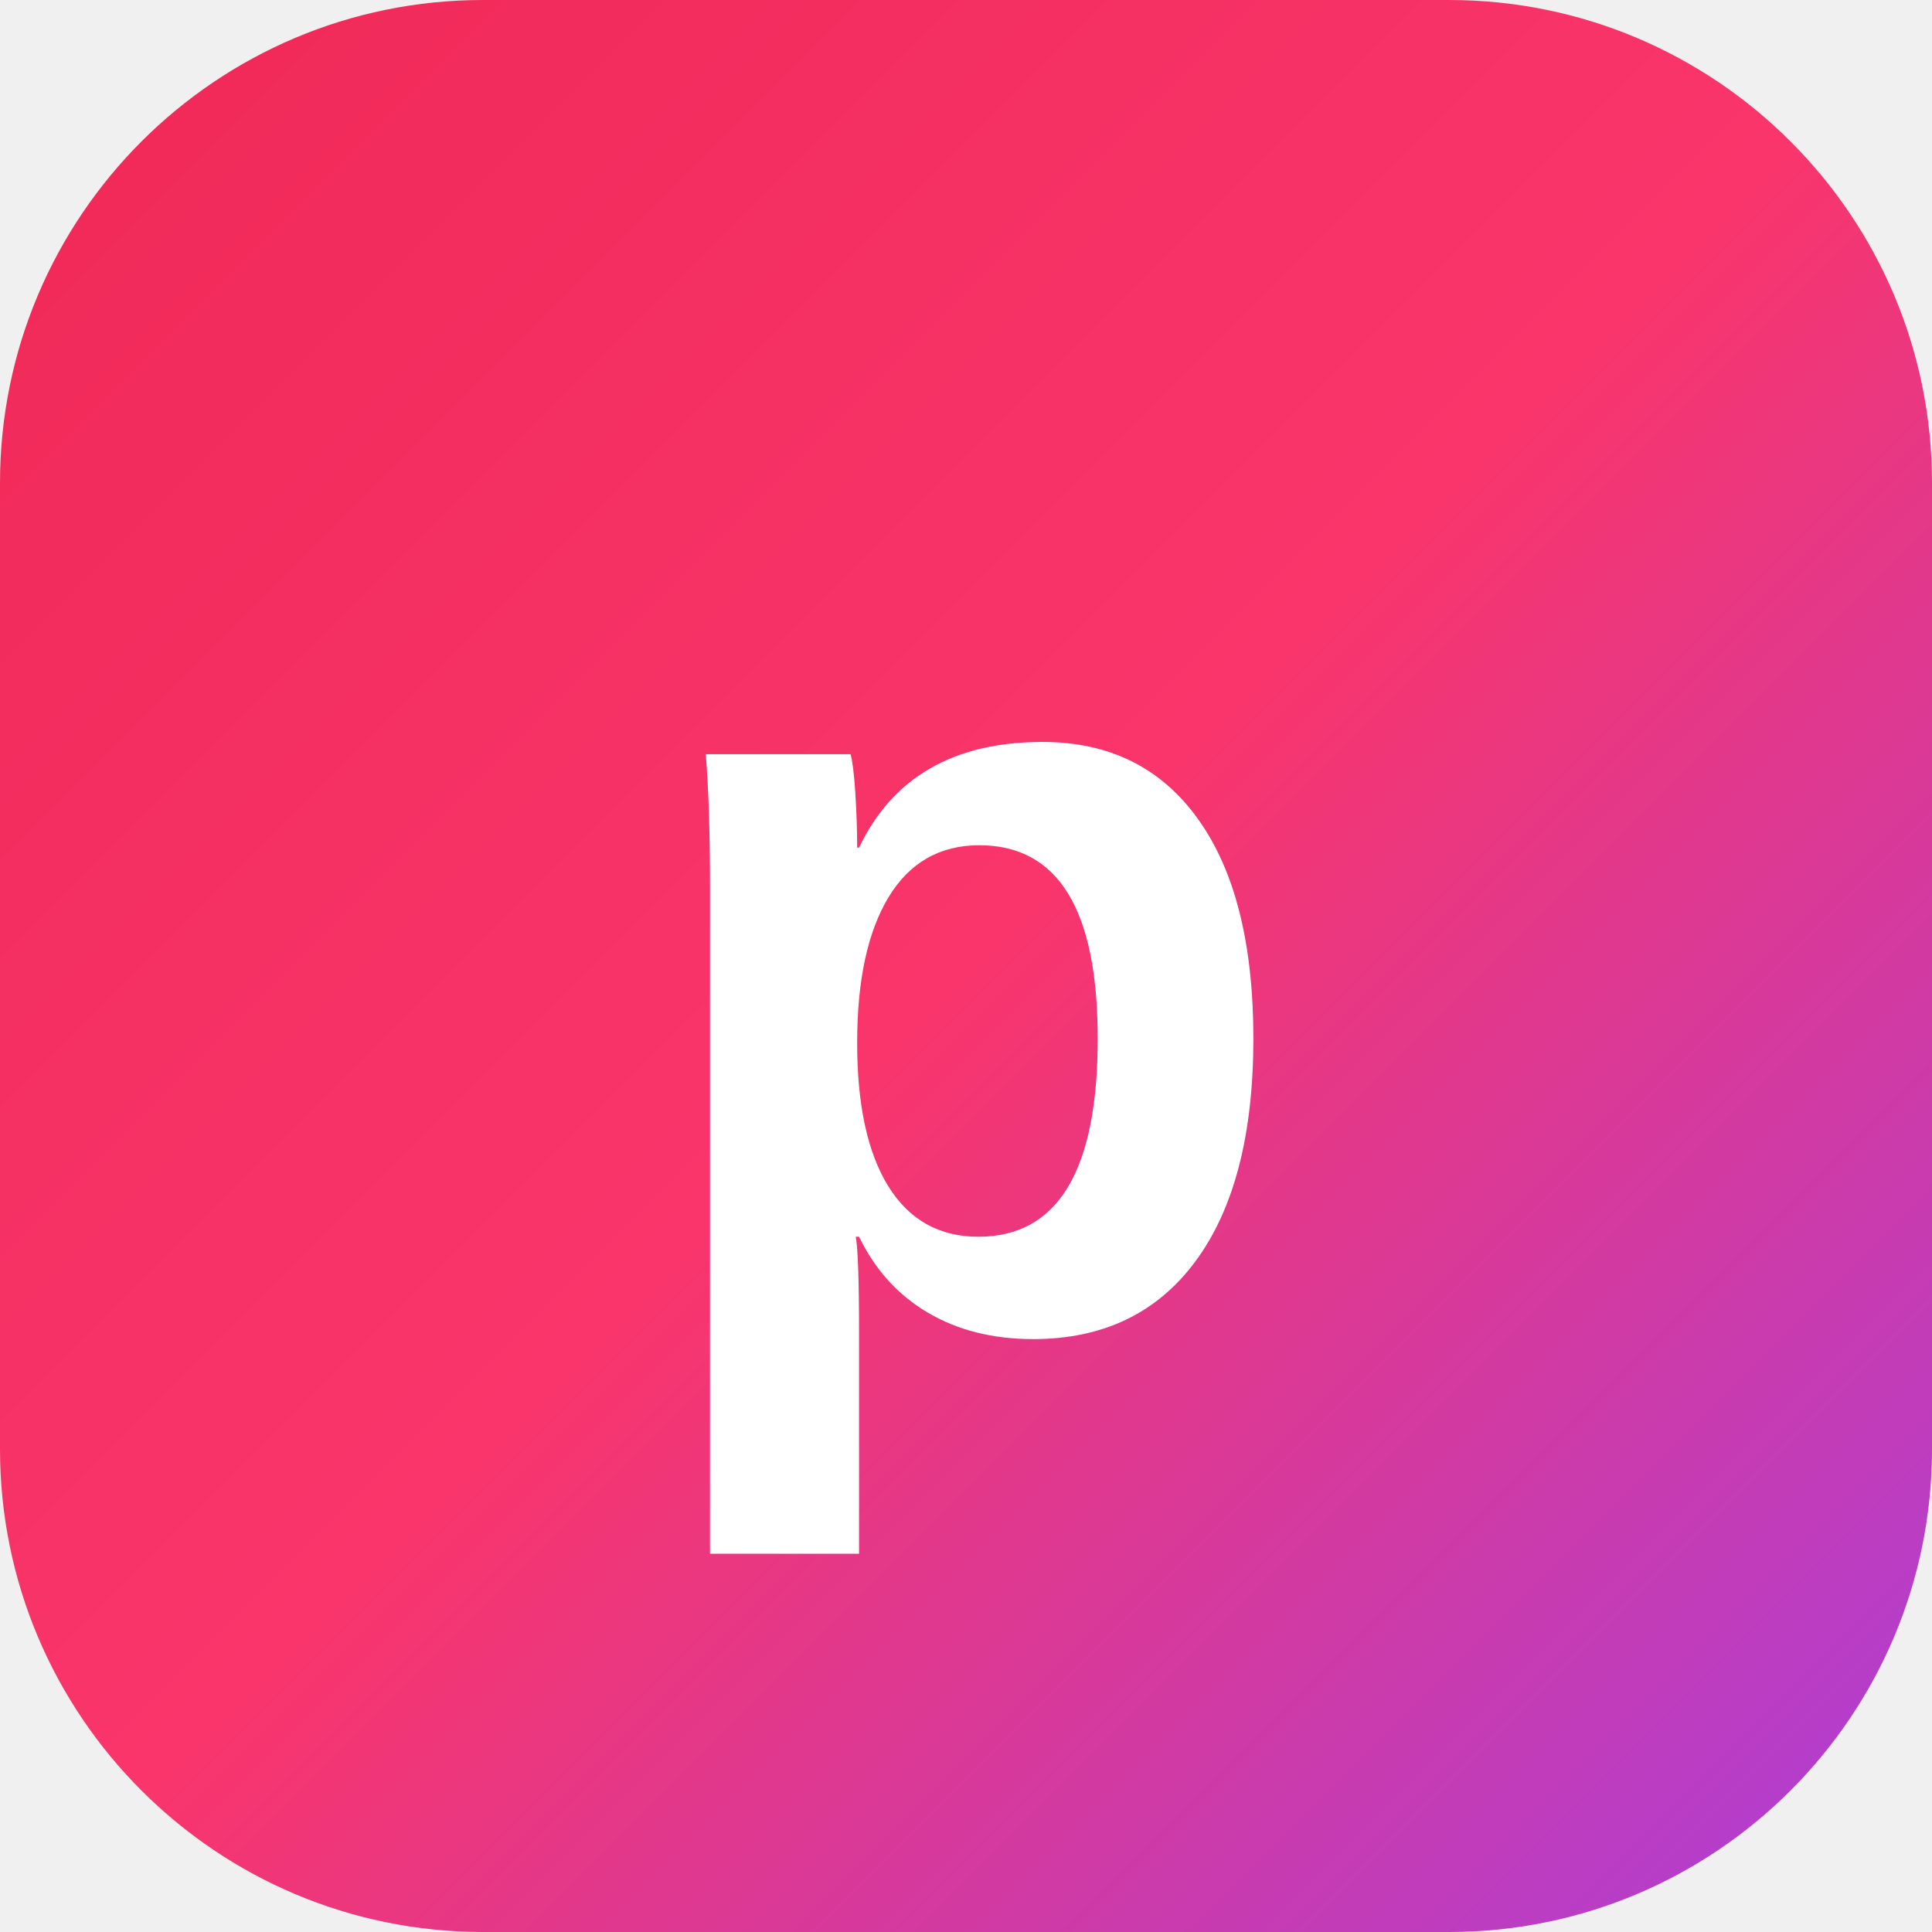
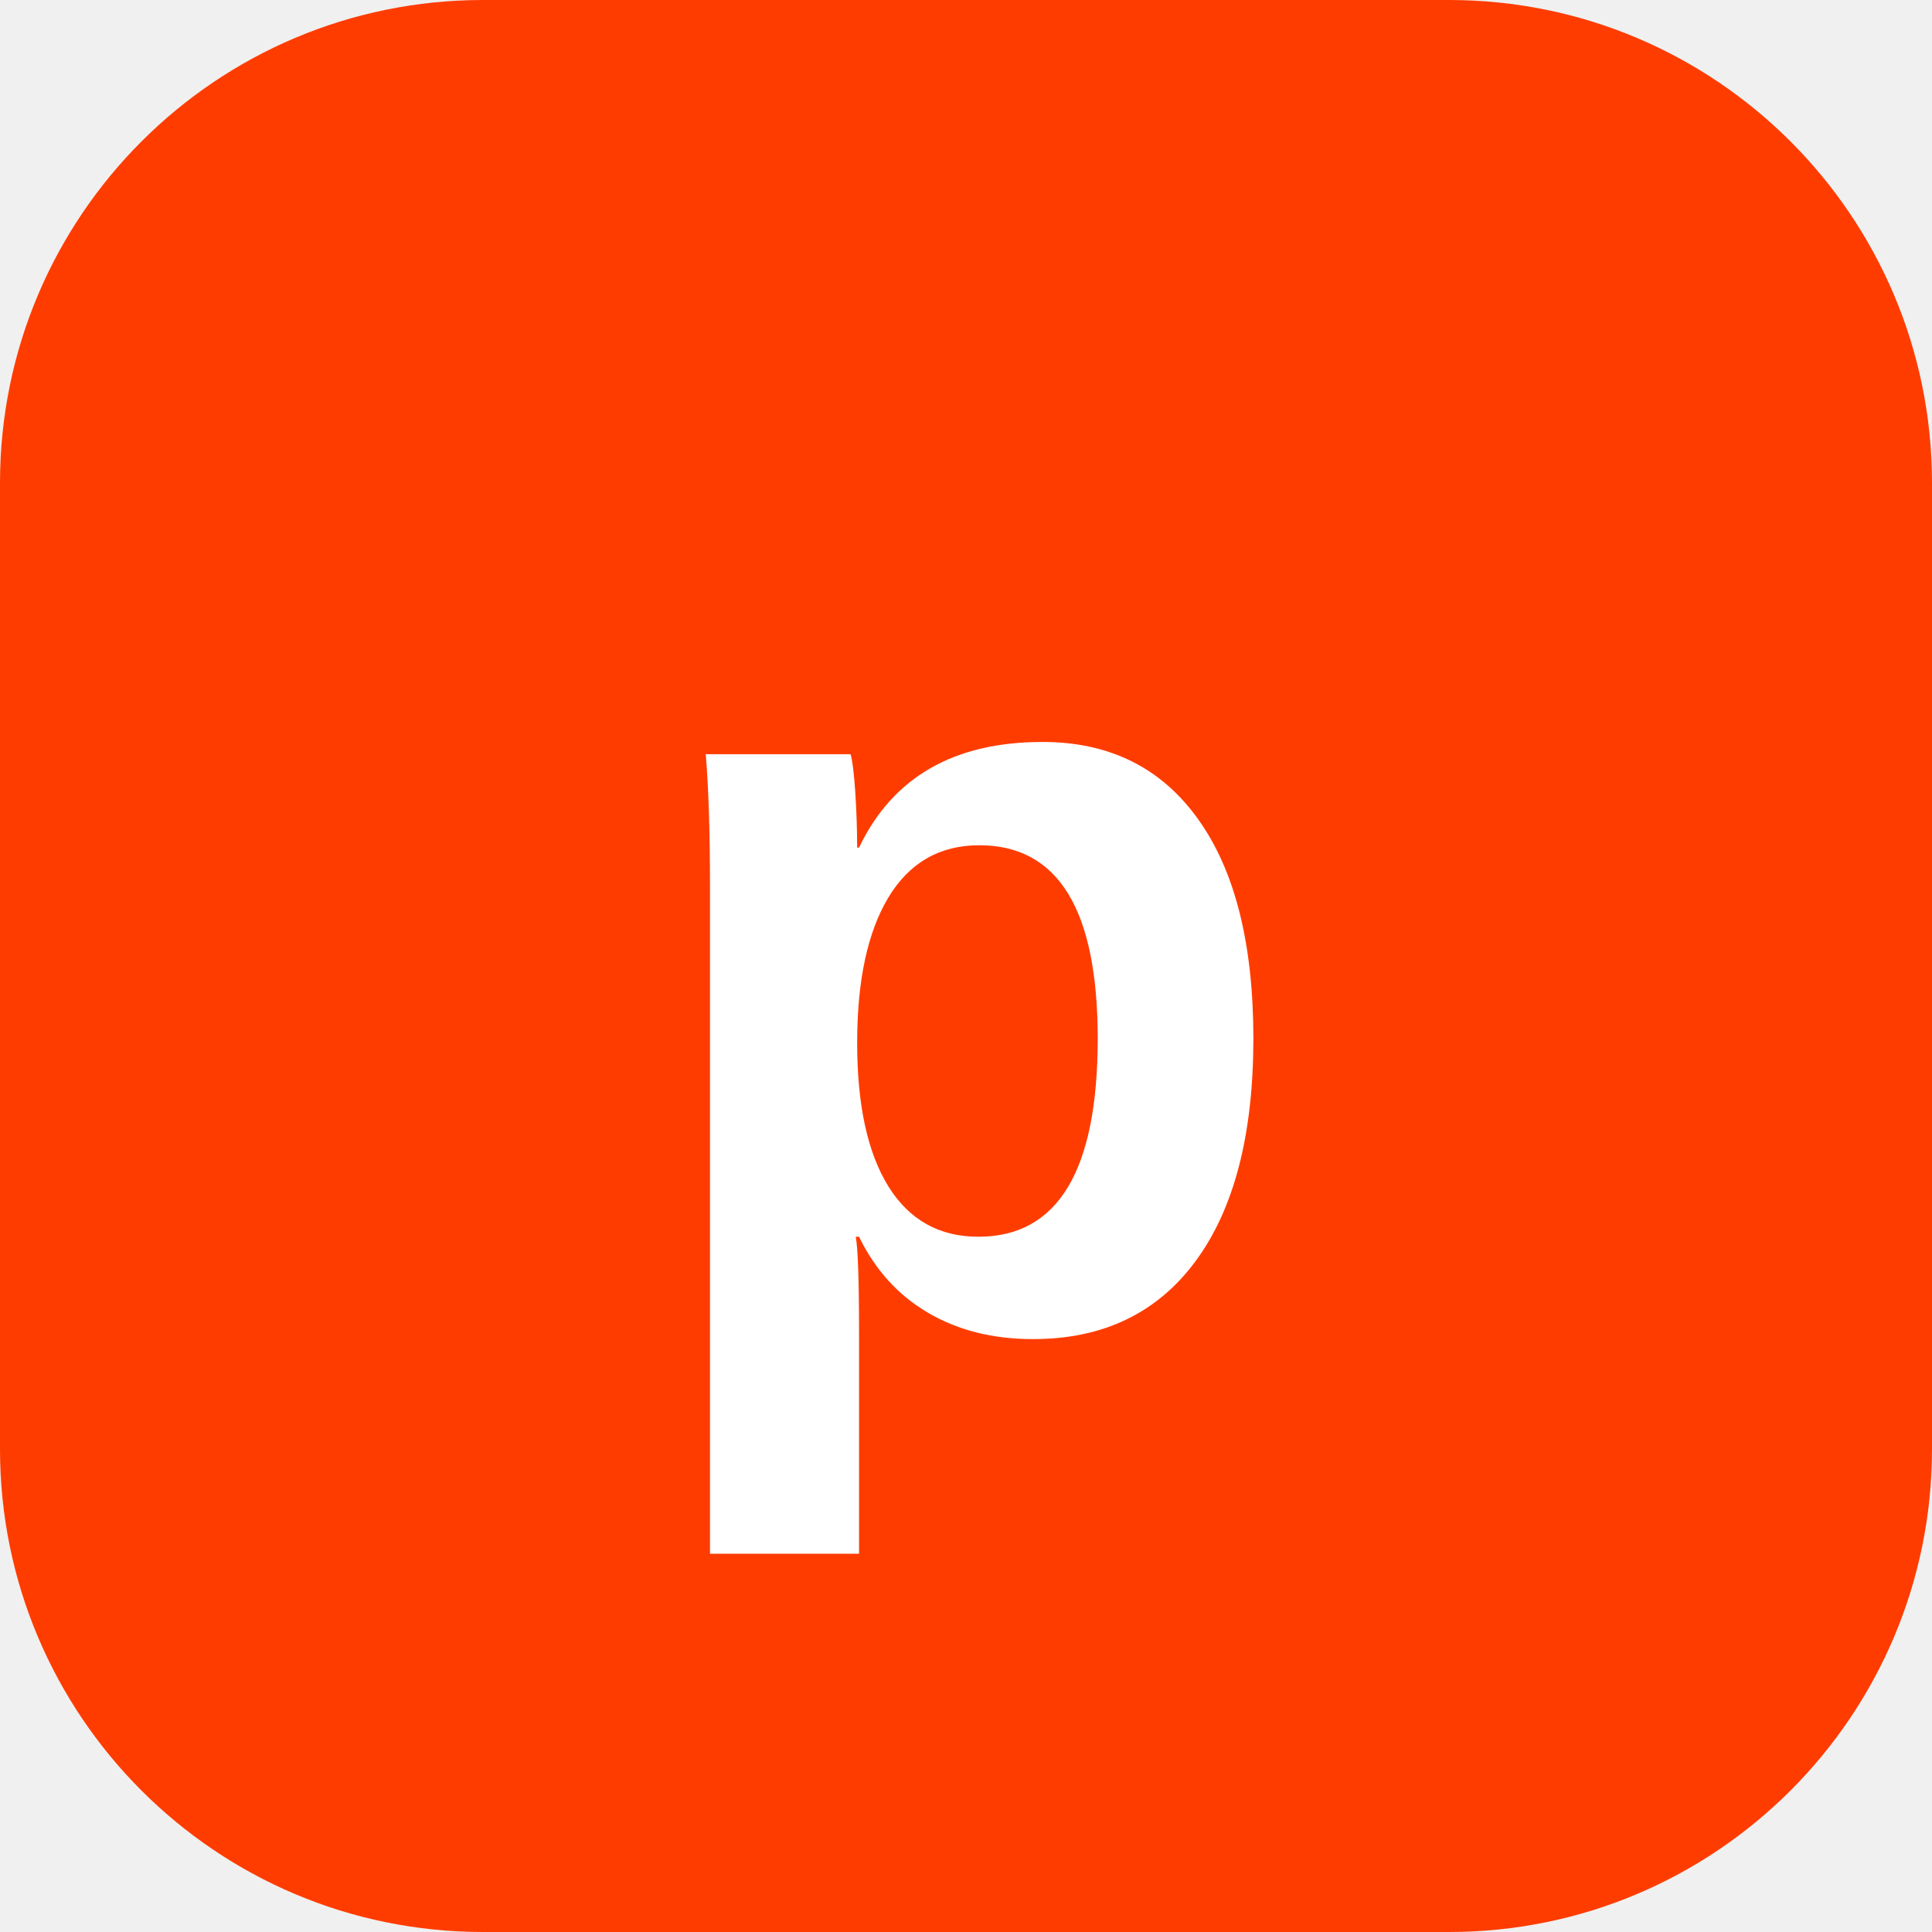
<svg xmlns="http://www.w3.org/2000/svg" viewBox="0 0 64 64">
-   <defs>
-     <linearGradient id="g" x1="0" y1="0" x2="1" y2="1">
-       <stop offset="0" stop-color="#ef2856" />
-       <stop offset="0.5" stop-color="#f9356b" />
-       <stop offset="1" stop-color="#a93fdb" />
-     </linearGradient>
-   </defs>
-   <rect width="64" height="64" rx="16" fill="url(#g)" />
+   <rect width="64" height="64" rx="16" fill="#FF3C00" />
  <text x="32" y="44" font-family="Arial, sans-serif" font-size="36" font-weight="800" fill="#fff" text-anchor="middle">p</text>
</svg>
